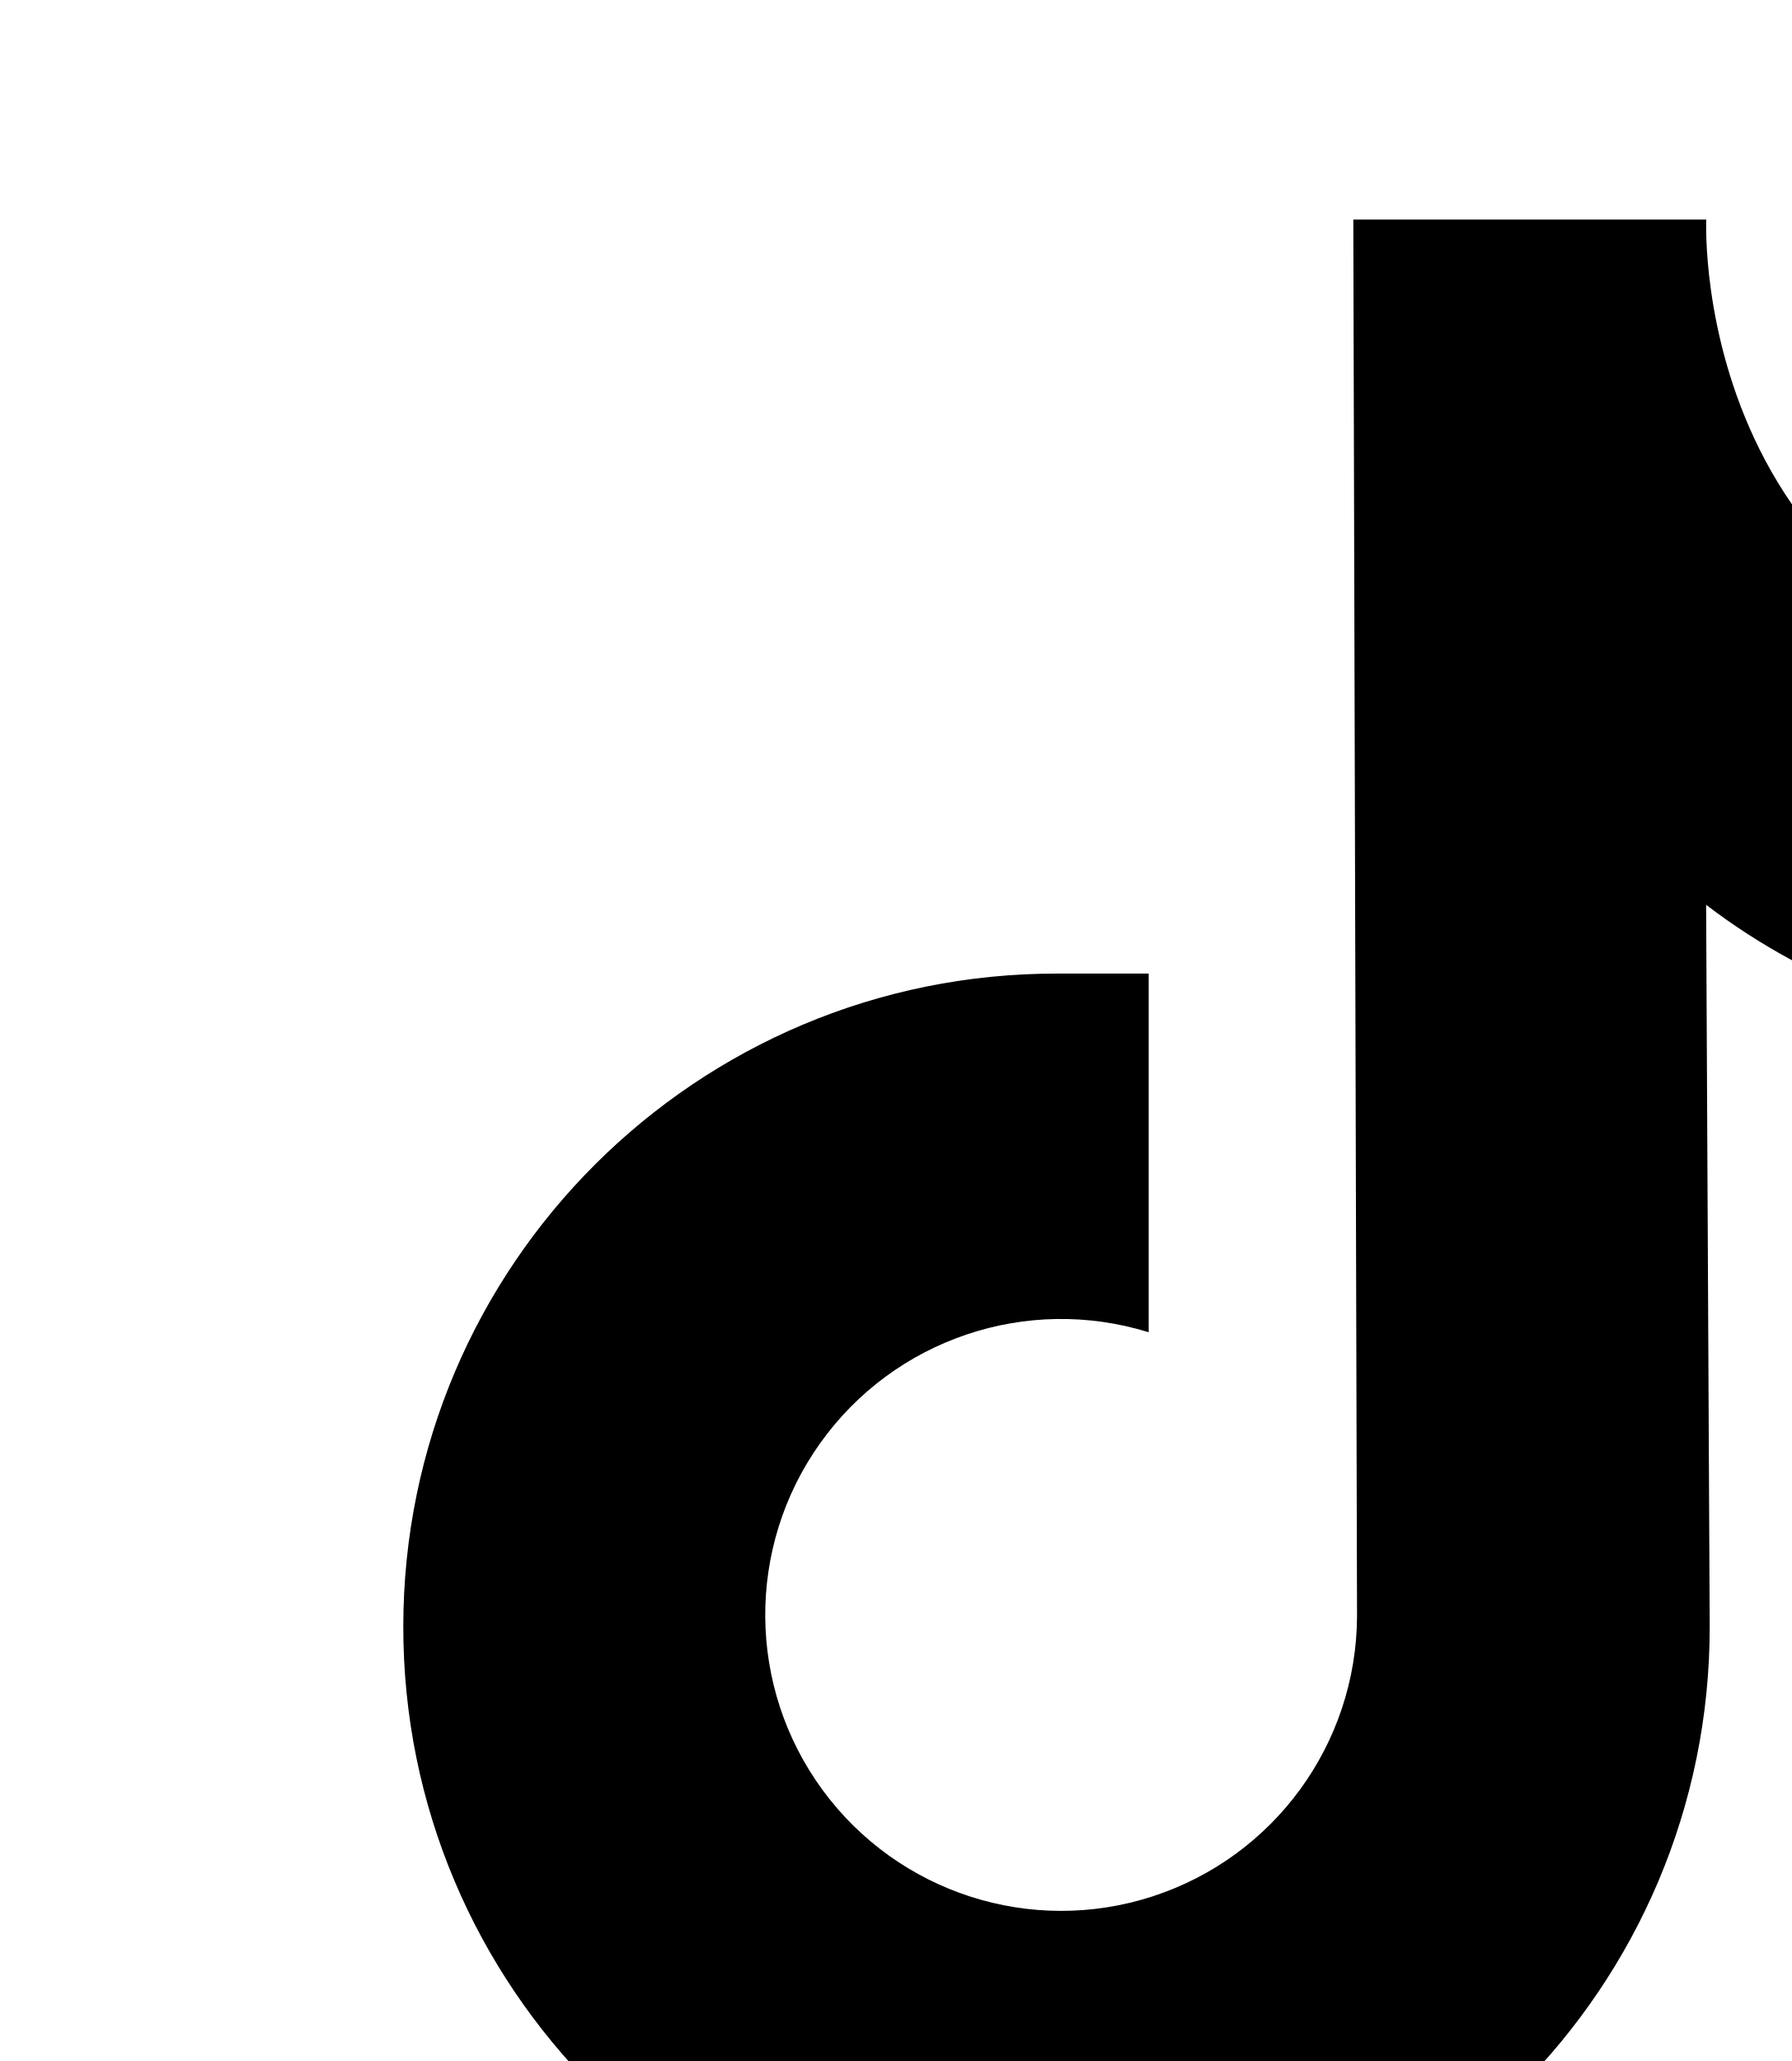
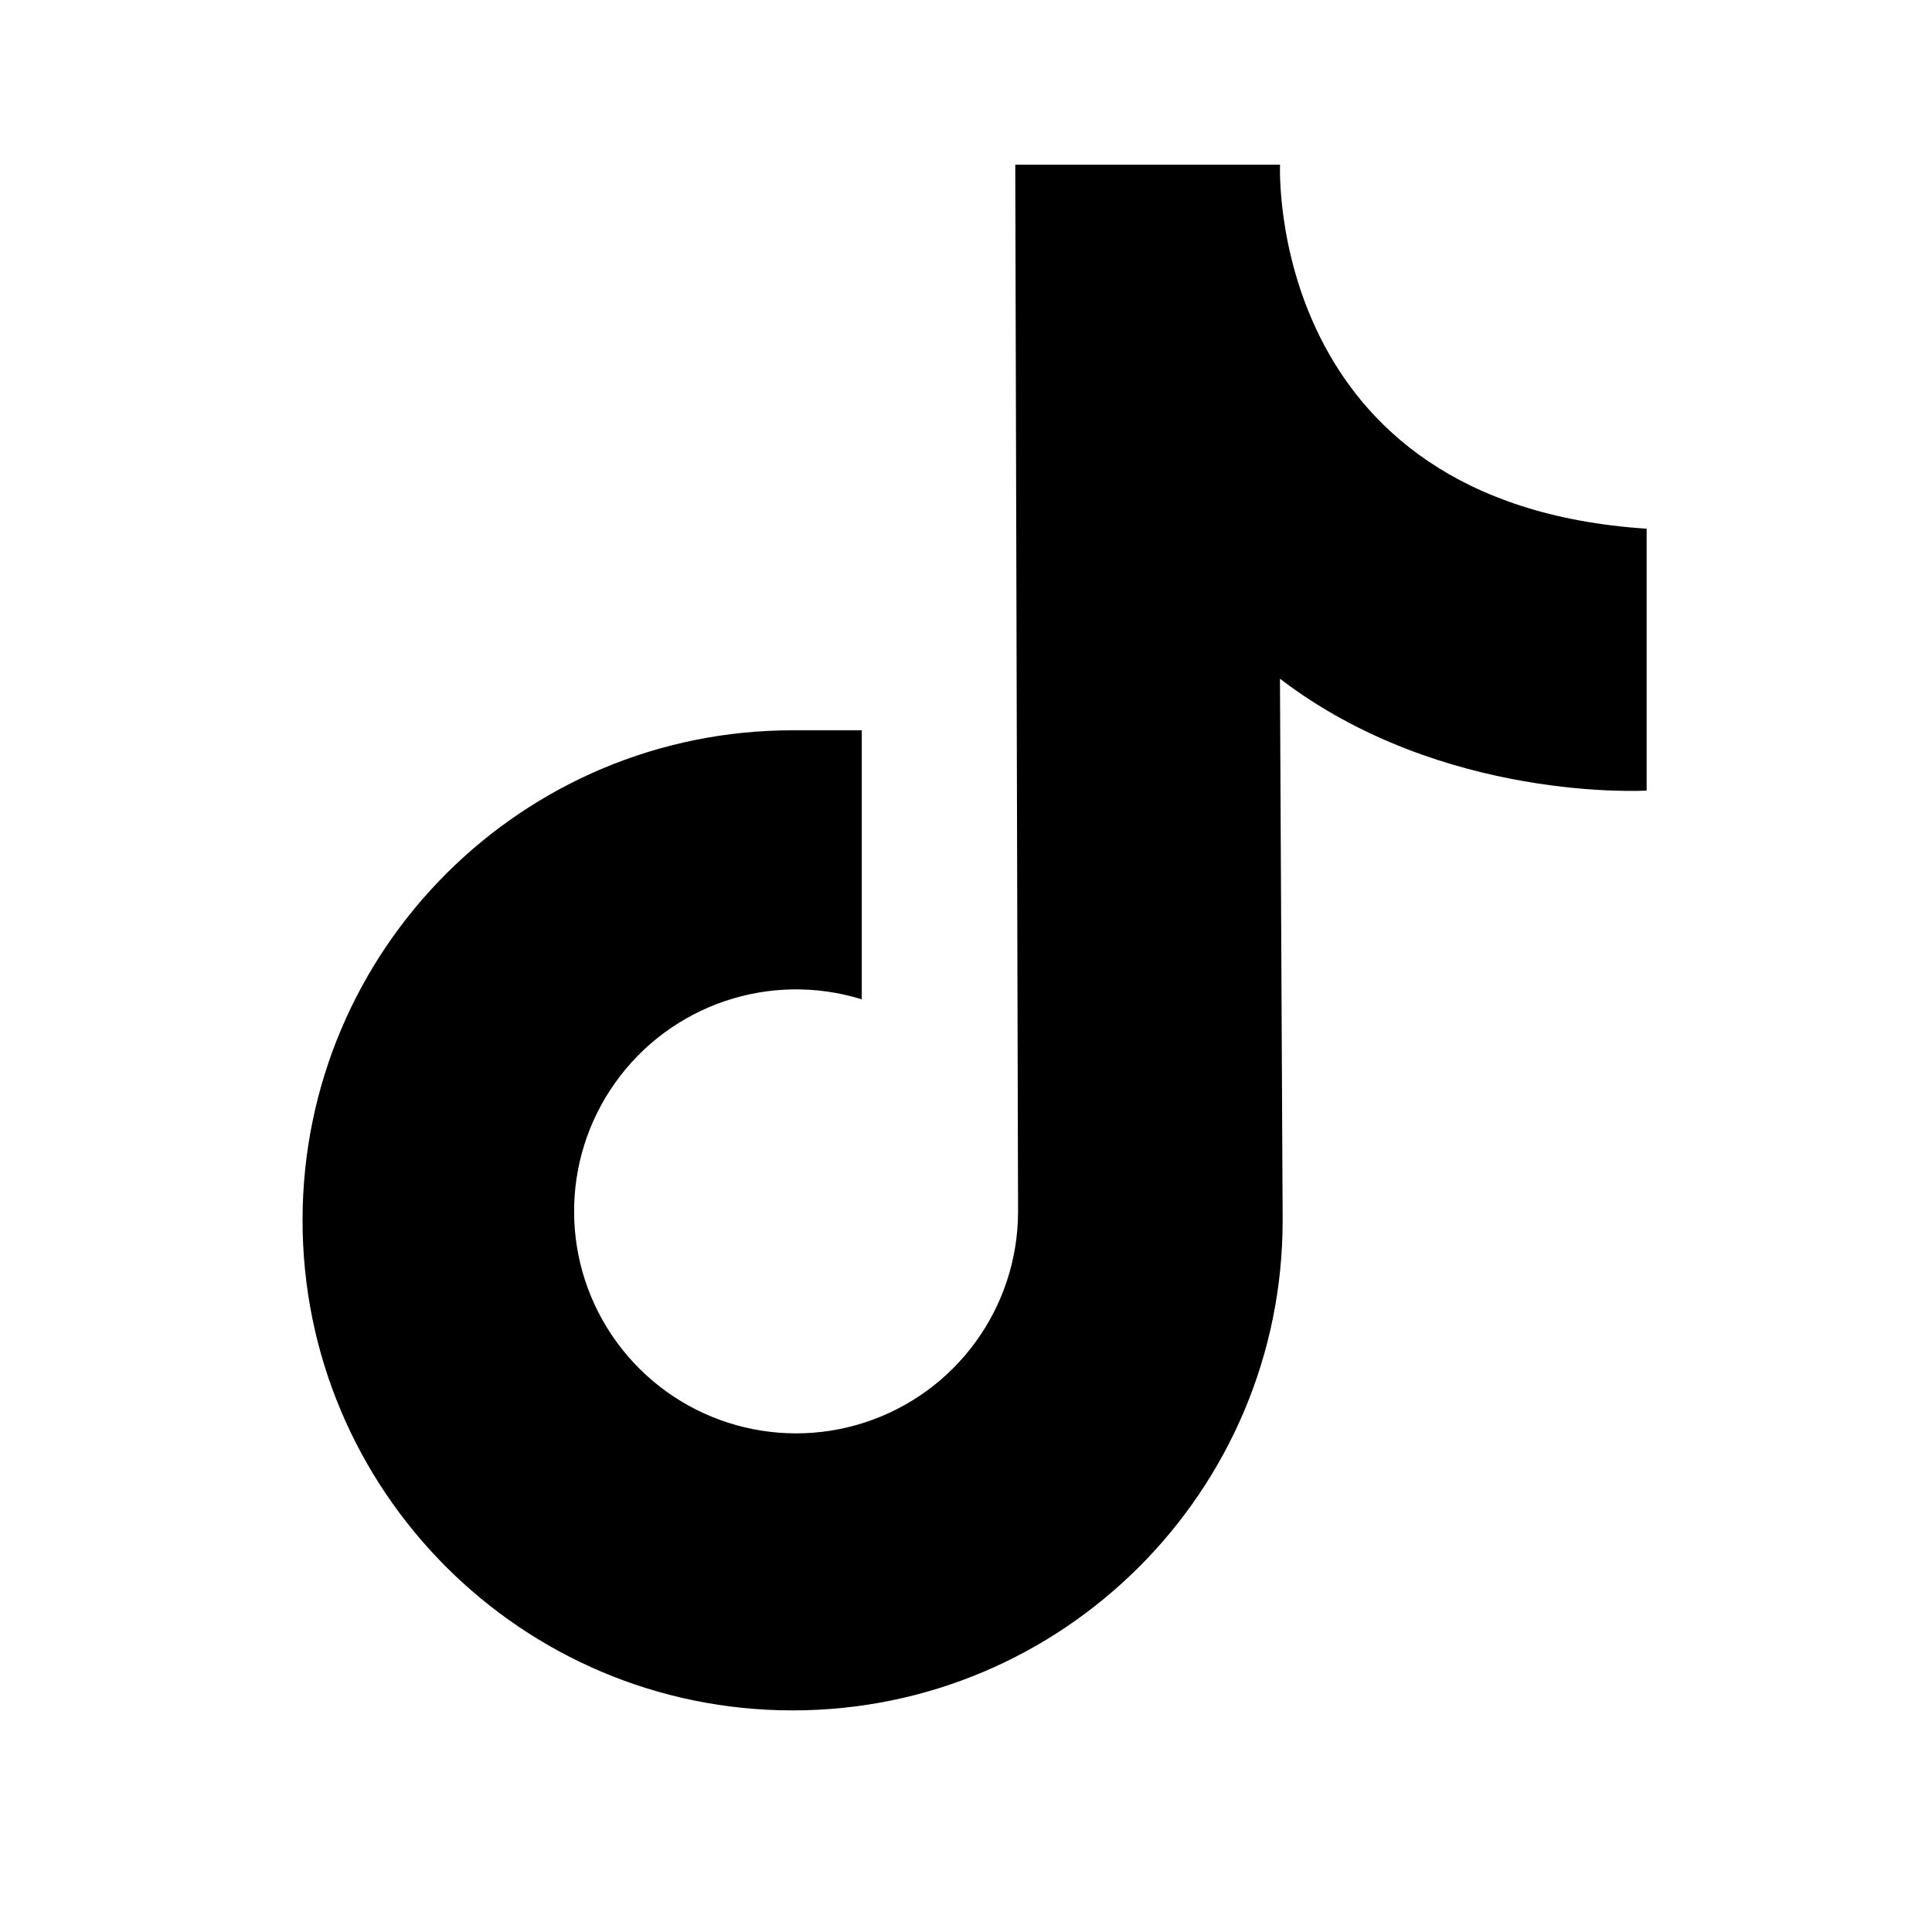
- <svg aria-hidden="true" focusable="false">
+ <svg aria-hidden="true" focusable="false" class="icon icon-tiktok" viewBox="0 0 20 20">
  <path fill="currentColor" d="M10.511 1.705h2.74s-.157 3.51 3.795 3.768v2.711s-2.114.129-3.796-1.158l.028 5.606A5.073 5.073 0 1 1 8.213 7.56h.708v2.785a2.298 2.298 0 1 0 1.618 2.205L10.51 1.705Z" />
</svg>
